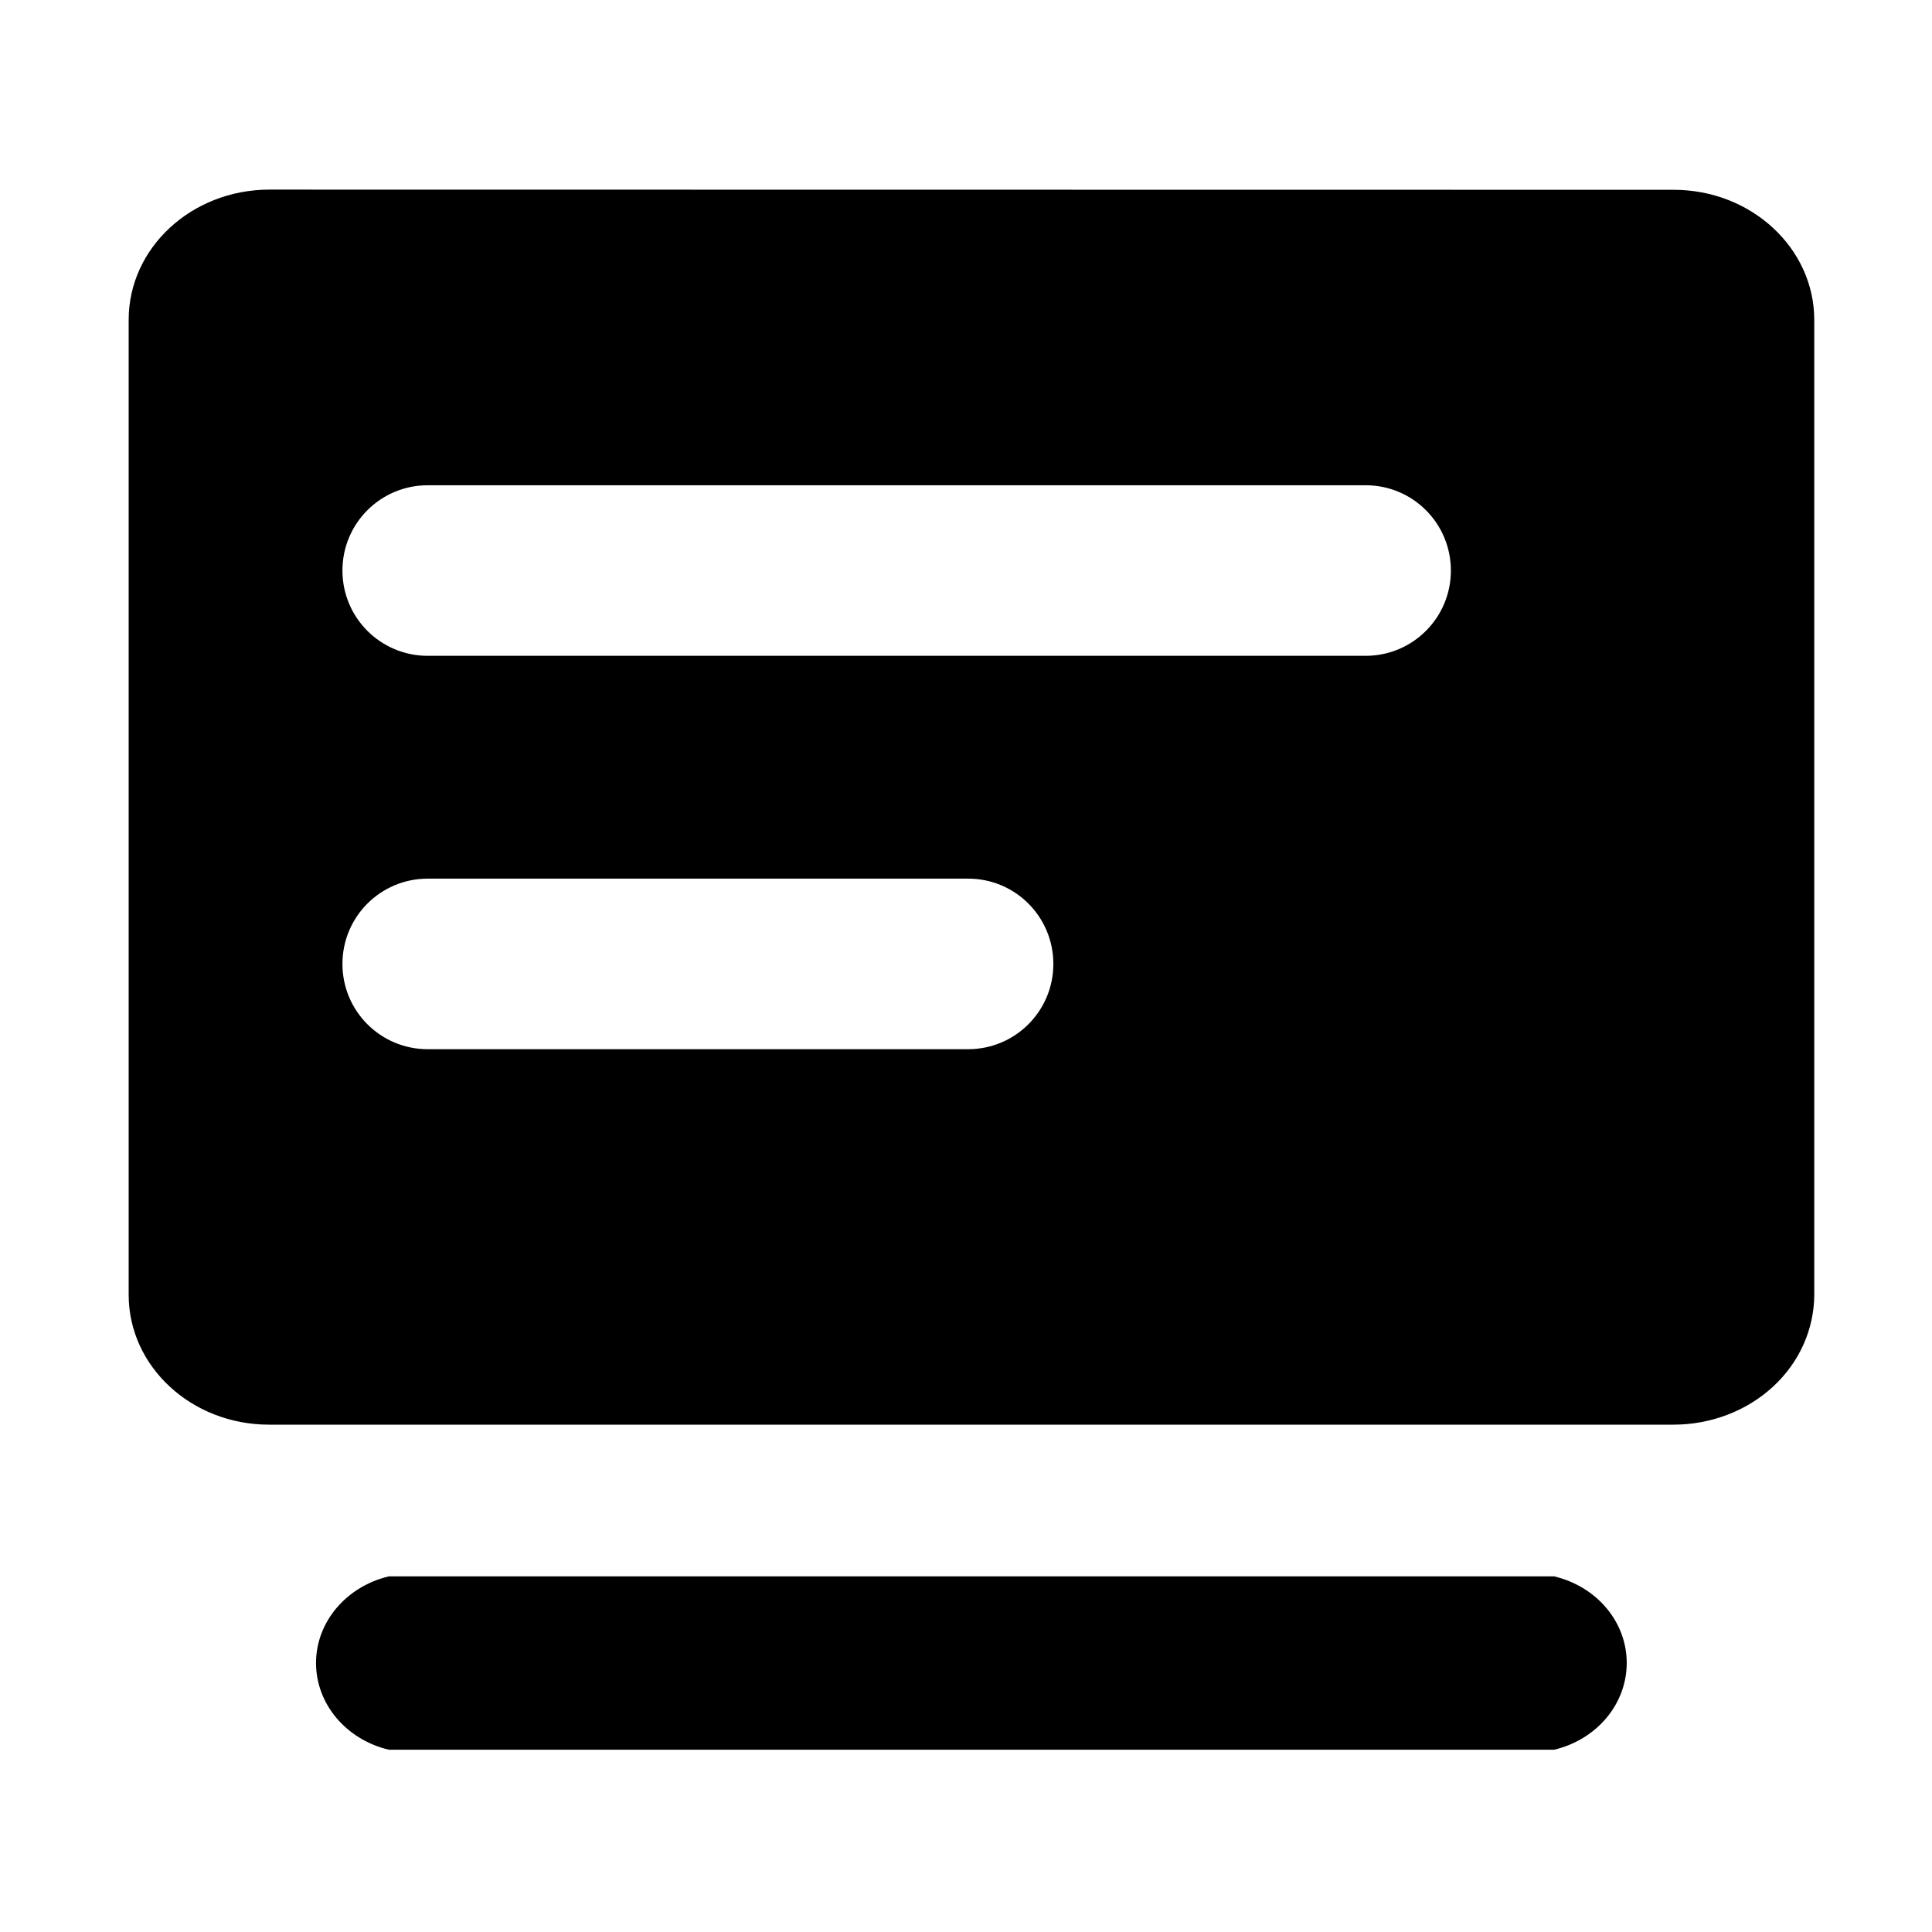
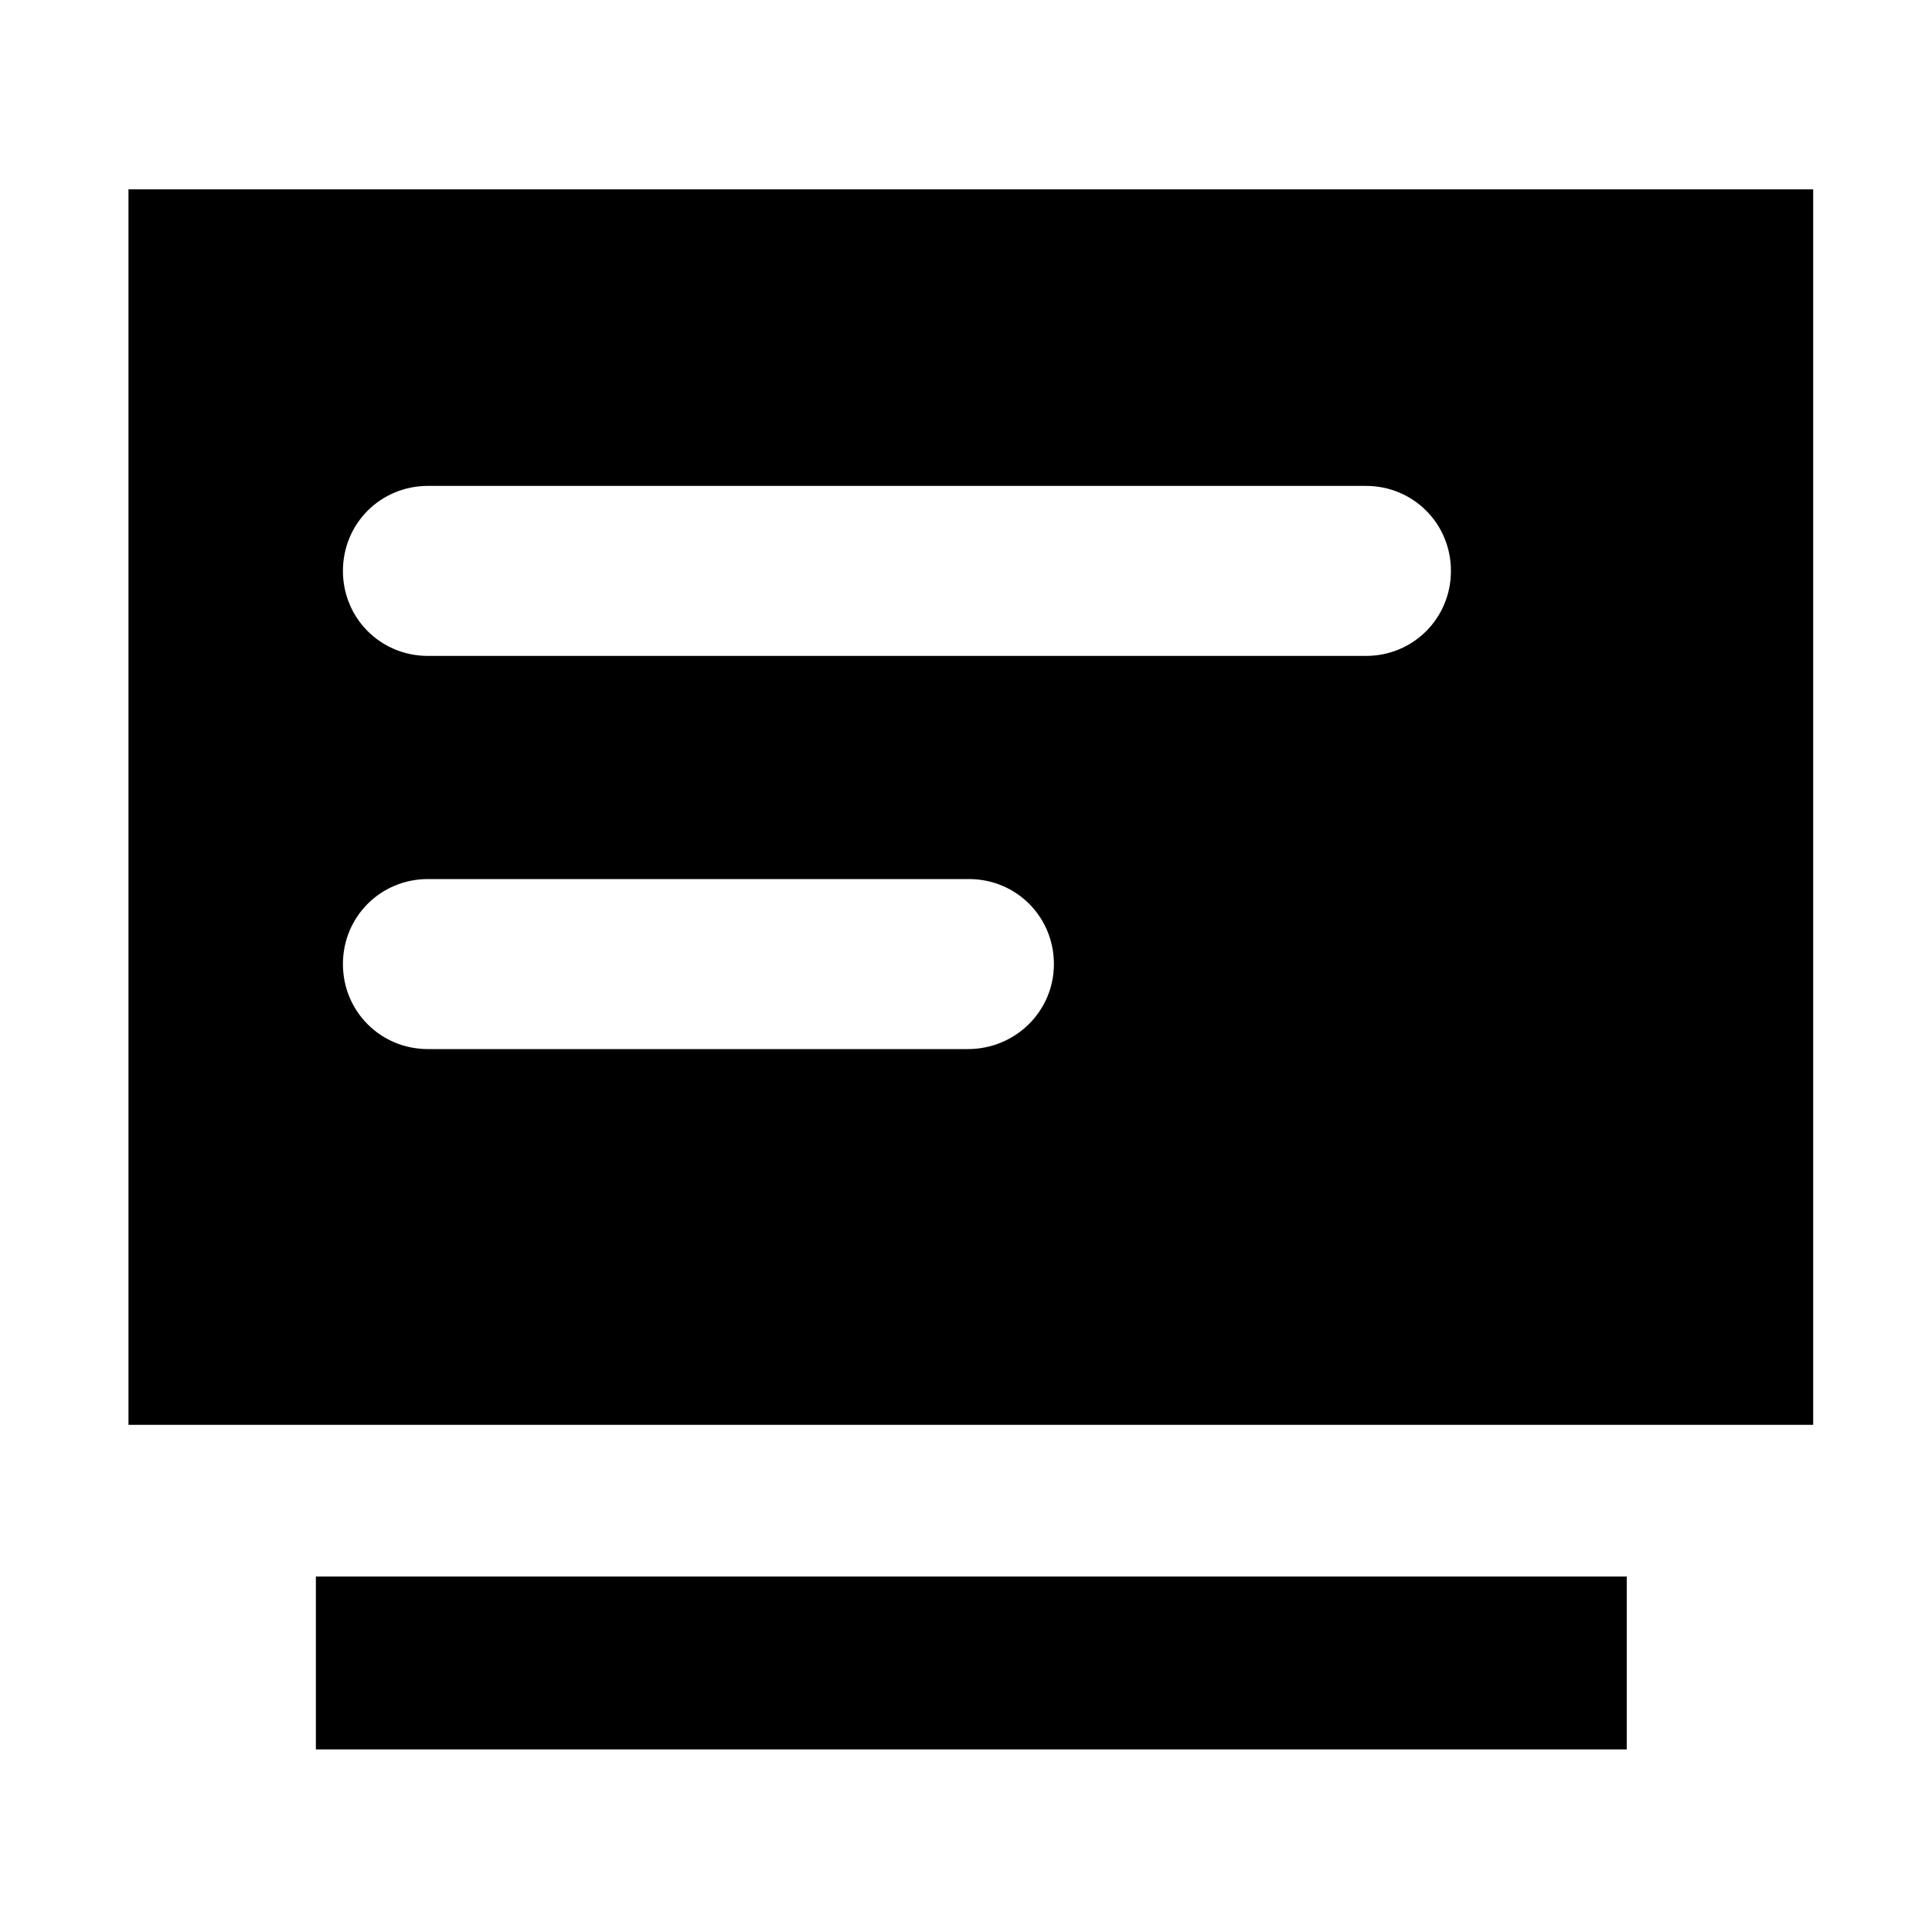
- <svg xmlns="http://www.w3.org/2000/svg" t="1639993677189" class="icon" viewBox="0 0 1024 1024" version="1.1" p-id="5394" width="128" height="128">
+ <svg xmlns="http://www.w3.org/2000/svg" t="1641549362553" class="icon" viewBox="0 0 1024 1024" version="1.1" p-id="8363" width="128" height="128">
  <defs>
    <style type="text/css" />
  </defs>
-   <path d="M887.1 100.6l-744.5-0.1c-41.1 0.1-74.4 30.9-74.4 69v516.8c0 38 33.3 68.8 74.4 68.8H887c19.7 0 38.7-7.2 52.7-20.1 14-12.9 21.8-30.4 21.9-48.7V169.6c0-38.1-33.4-69-74.5-69zM558.3 510.9c0 25-20.2 45.2-45.2 45.2H226.7c-25 0-45.2-20.2-45.2-45.2 0-25 20.2-45.2 45.2-45.2h286.5c24.9 0 45.1 20.2 45.1 45.2zM769 302.4c0 25-20.2 45.2-45.2 45.2H226.7c-25 0-45.2-20.2-45.2-45.2 0-25 20.2-45.2 45.2-45.2h497.2c24.9 0 45.1 20.2 45.1 45.2zM823.7 835.5H206.1c-22.7 5.4-38.6 24.3-38.6 45.9 0 21.7 15.9 40.6 38.6 46h617.6c22.7-5.4 38.5-24.3 38.5-46s-15.8-40.5-38.5-45.9z" p-id="5395" />
+   <path d="M820.736 100.352h-752.64v654.848h892.928V100.352h-140.288z m-307.712 455.68H226.816c-25.088 0-45.056-19.968-45.056-45.056s19.968-45.056 45.056-45.056h286.72c25.088 0 45.056 19.968 45.056 45.056s-20.48 45.056-45.568 45.056z m210.944-208.384H226.816c-25.088 0-45.056-19.968-45.056-45.056s19.968-45.056 45.056-45.056h497.152c25.088 0 45.056 19.968 45.056 45.056s-19.968 45.056-45.056 45.056zM206.336 835.584h-38.912v91.648h694.784v-91.648h-38.4z" p-id="8364" />
</svg>
